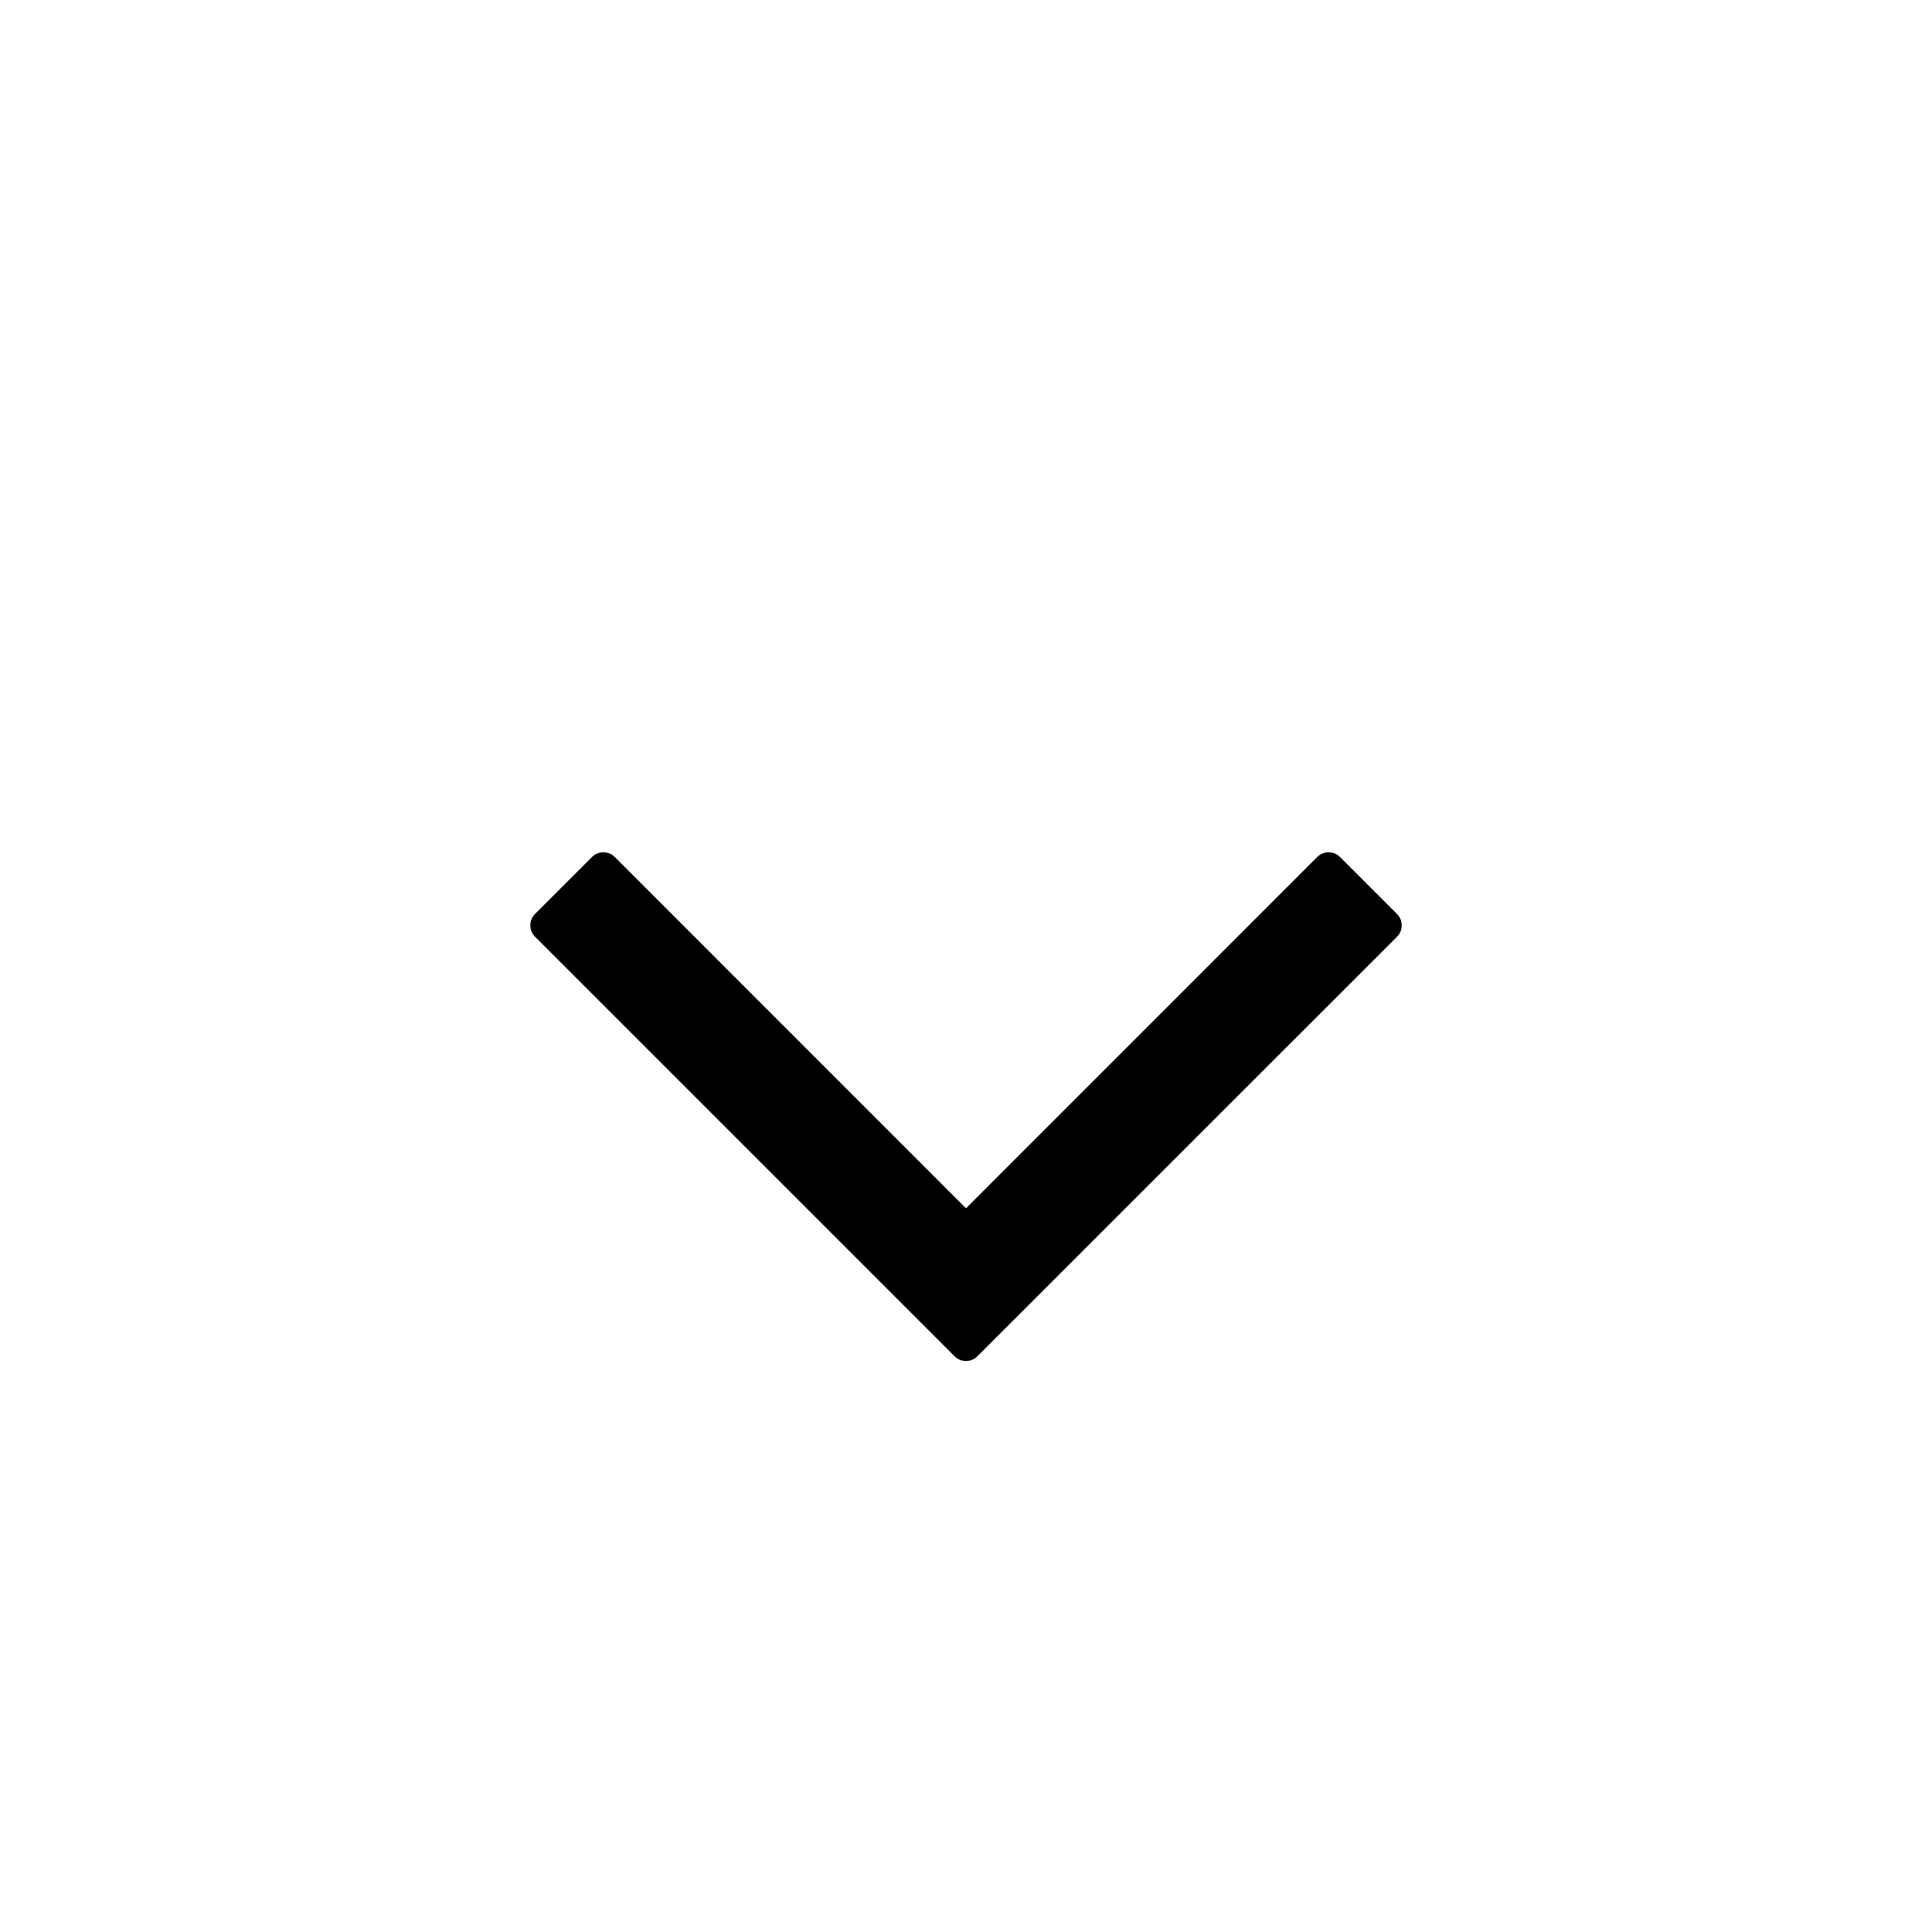
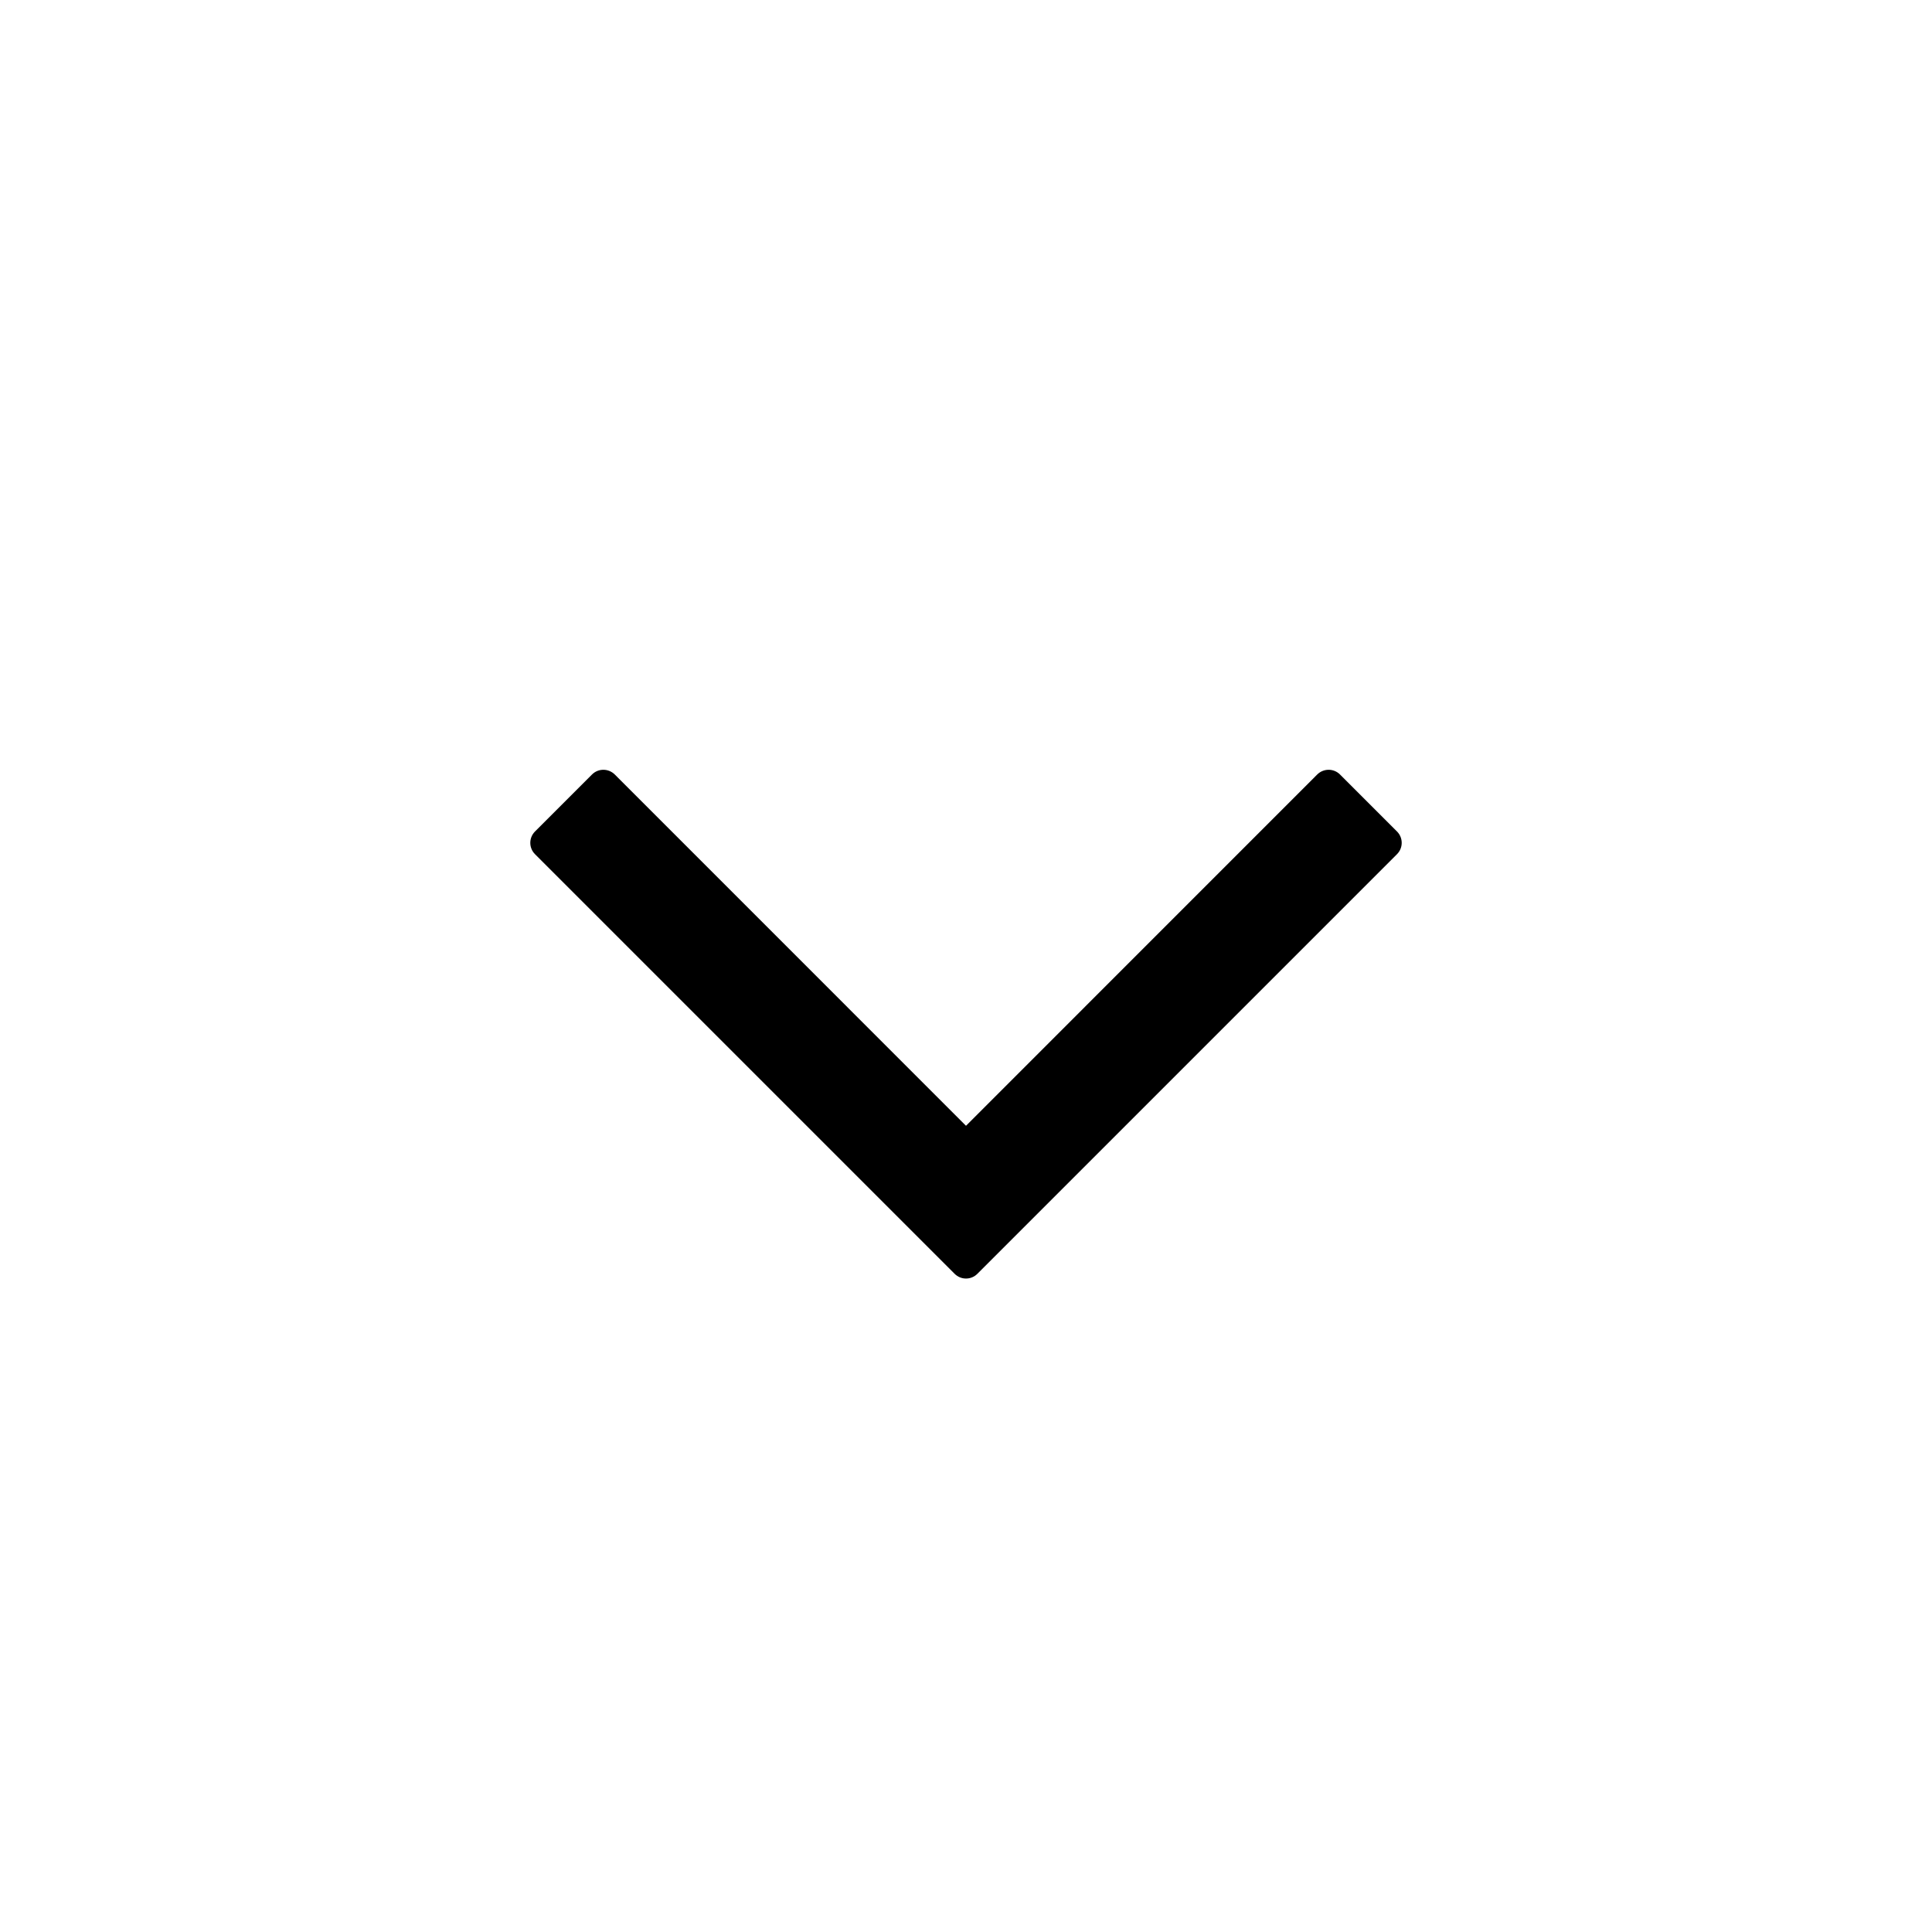
- <svg xmlns="http://www.w3.org/2000/svg" width="24" height="24" fill="none" viewBox="0 0 24 24">
-   <path fill="#000" d="M17.354 11.354a.2.2 0 0 1 0 .283l-5.213 5.212a.2.2 0 0 1-.282 0l-5.213-5.213a.2.2 0 0 1 0-.282l.708-.708a.2.2 0 0 1 .283 0L12 15.01l4.363-4.364a.2.2 0 0 1 .283 0l.708.708Z" />
+ <svg xmlns="http://www.w3.org/2000/svg" width="24" height="24" viewBox="0 0 24 24" fill="none">
+   <path d="M17.354 10.329C17.432 10.407 17.432 10.533 17.354 10.611L12.141 15.824C12.063 15.902 11.937 15.902 11.859 15.824L6.646 10.611C6.568 10.533 6.568 10.407 6.646 10.329L7.354 9.621C7.432 9.543 7.558 9.543 7.637 9.621L12 13.985L16.363 9.621C16.442 9.543 16.568 9.543 16.646 9.621L17.354 10.329Z" fill="black" />
</svg>
